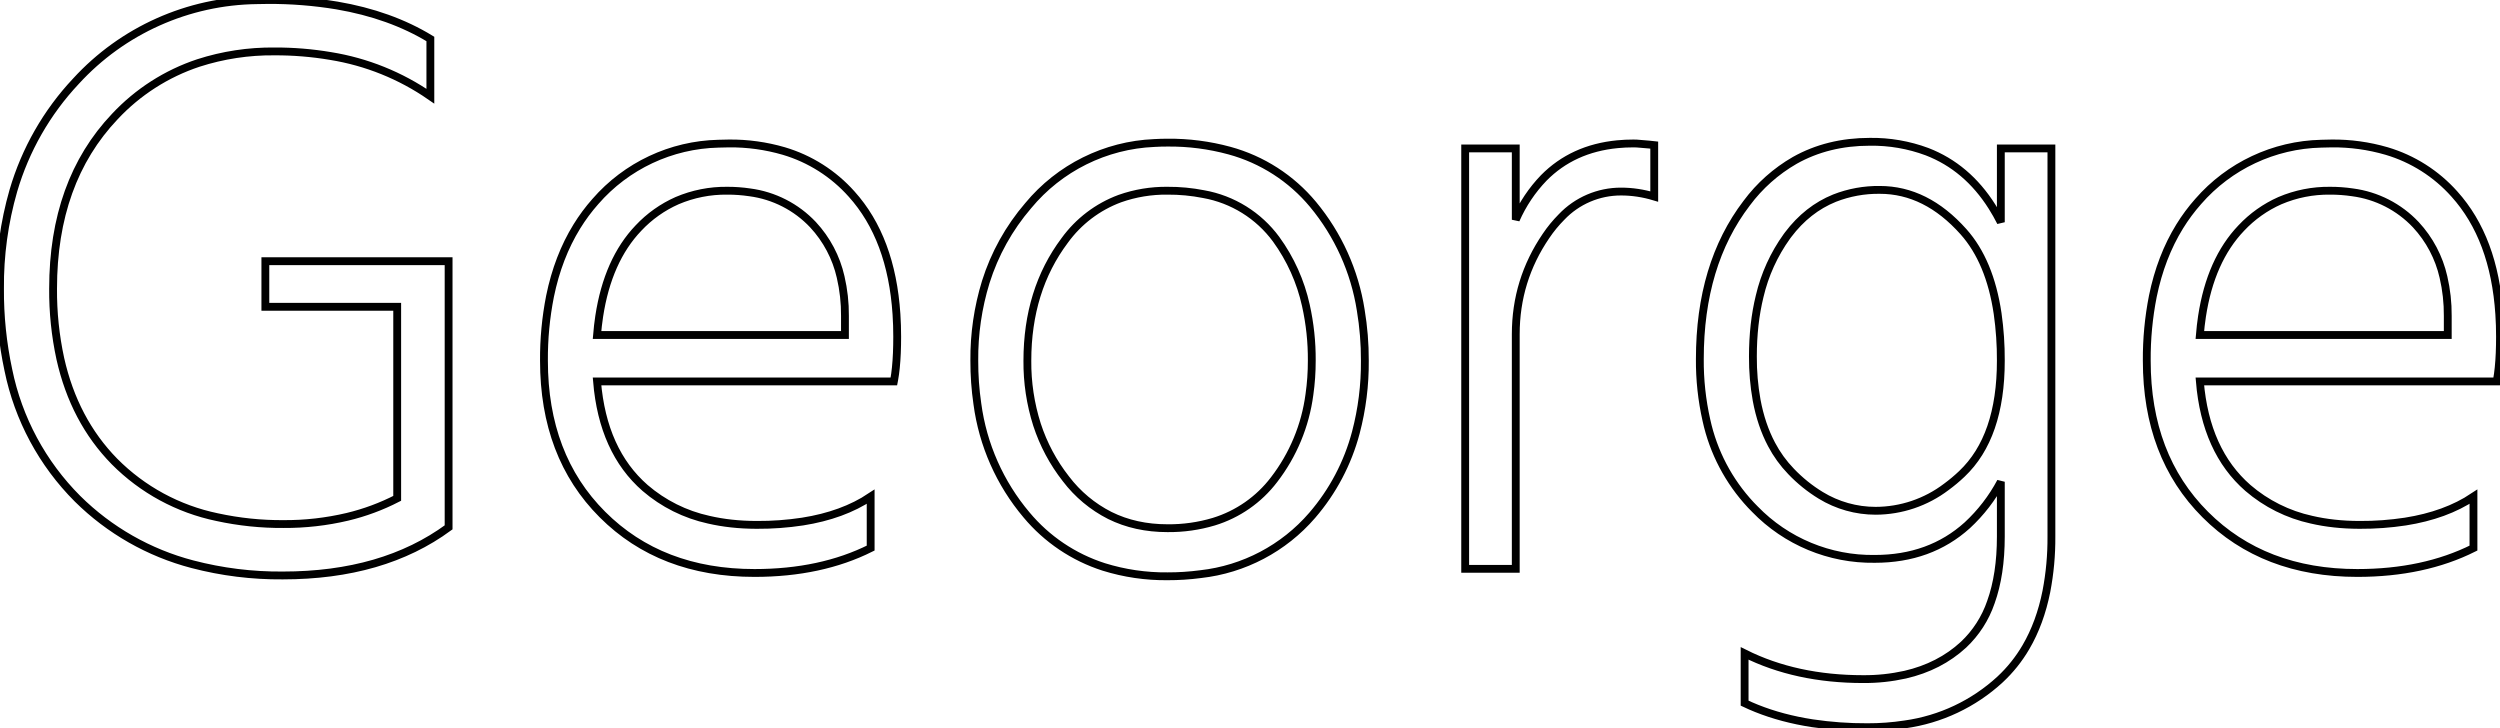
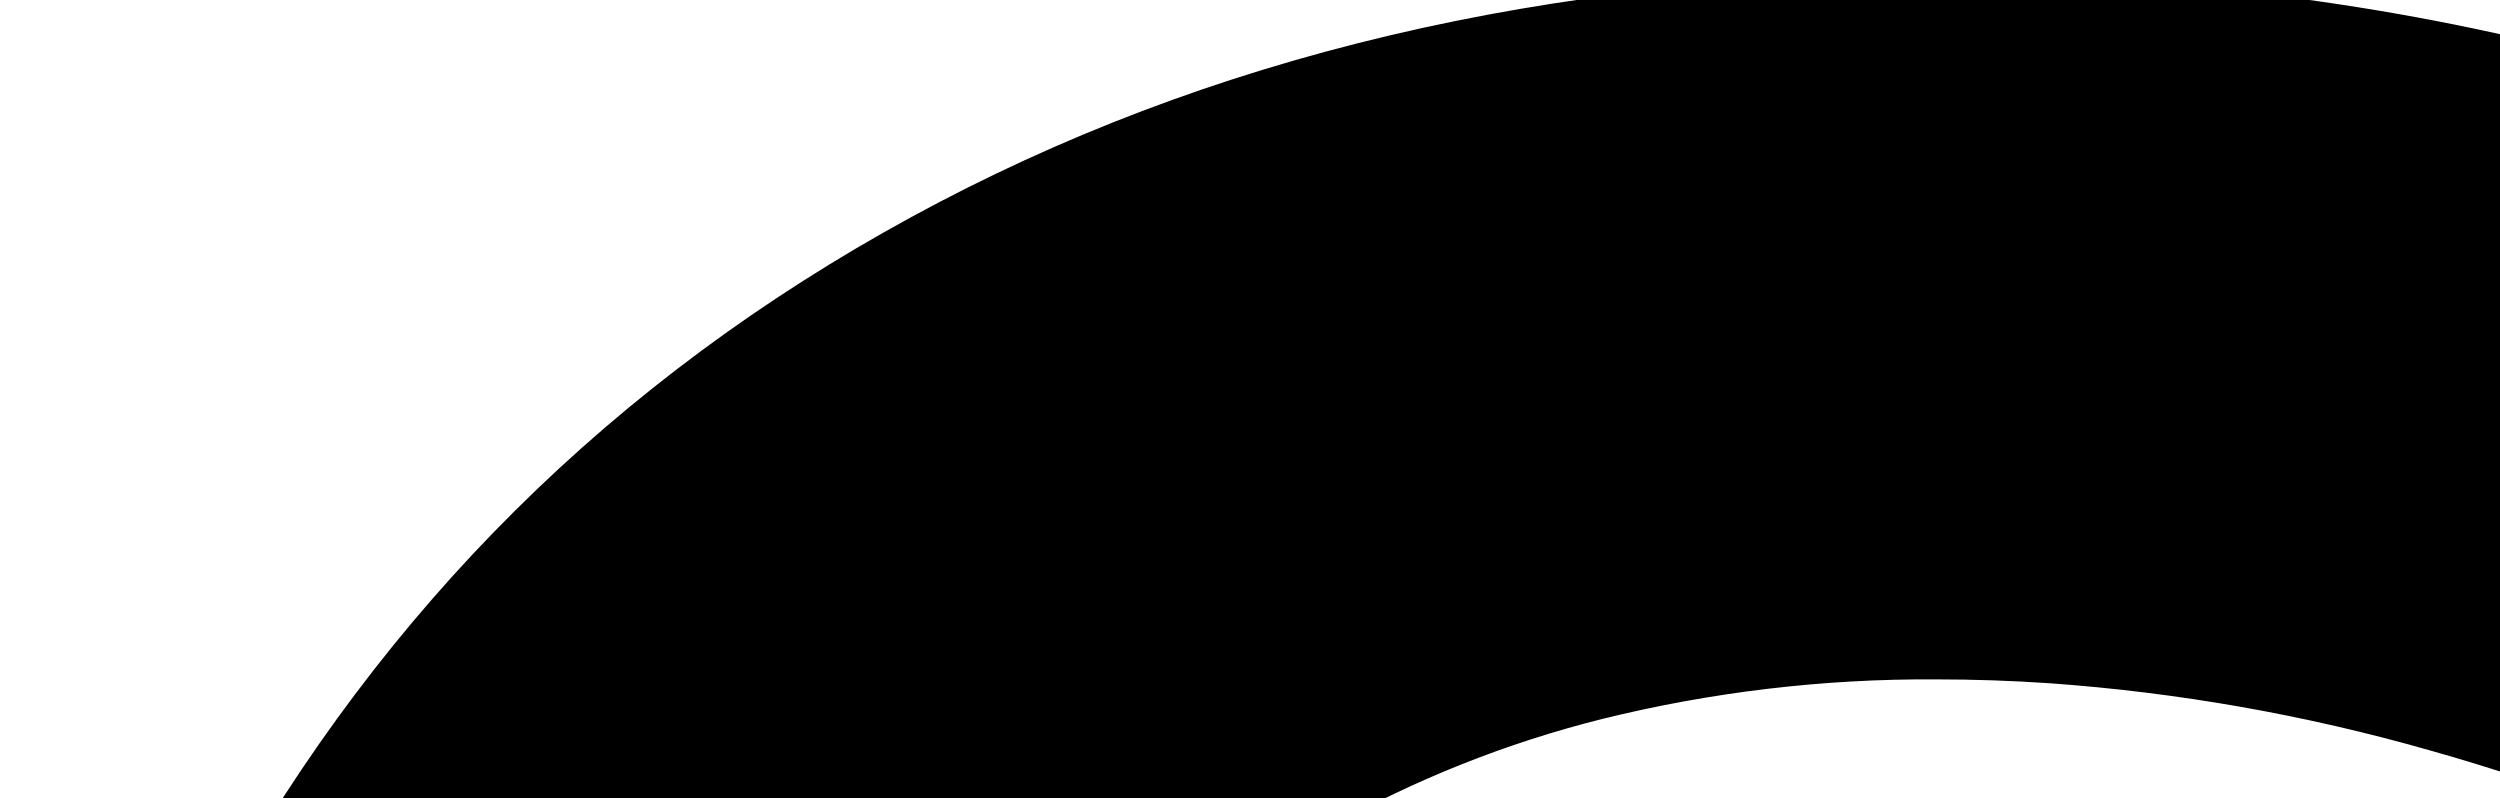
- <svg xmlns="http://www.w3.org/2000/svg" width="301.502" height="87.701" viewBox="0 0 301.502 87.701">
-   <g id="svgGroup" stroke-linecap="round" fill-rule="evenodd" font-size="9pt" stroke="#000" stroke-width="0.25mm" fill="none" style="stroke:#000;stroke-width:0.25mm;fill:none">
-     <path d="M 32.002 31.501 L 54.102 31.501 L 54.102 63.601 Q 46.202 69.401 34.102 69.401 A 41.641 41.641 0 0 1 23.198 68.045 A 30.748 30.748 0 0 1 9.352 60.151 A 30.601 30.601 0 0 1 1.008 44.629 A 45.419 45.419 0 0 1 0.002 34.801 A 41.325 41.325 0 0 1 1.615 22.987 A 32.713 32.713 0 0 1 9.152 9.801 A 30.101 30.101 0 0 1 31 0.022 A 39.052 39.052 0 0 1 32.302 0.001 A 49.571 49.571 0 0 1 40.636 0.662 Q 47.089 1.763 51.902 4.701 L 51.902 11.601 A 29.377 29.377 0 0 0 39.864 6.755 A 39.69 39.69 0 0 0 33.102 6.201 A 28.96 28.96 0 0 0 23.92 7.598 A 24.259 24.259 0 0 0 13.852 14.051 Q 6.402 21.901 6.402 34.801 A 38.604 38.604 0 0 0 7.276 43.265 Q 8.945 50.696 13.802 55.651 A 24.411 24.411 0 0 0 26.186 62.368 A 36.488 36.488 0 0 0 34.202 63.201 A 32.625 32.625 0 0 0 41.903 62.326 A 26.725 26.725 0 0 0 47.902 60.101 L 47.902 37.001 L 32.002 37.001 L 32.002 31.501 Z M 241.302 26.801 L 241.302 17.901 L 247.402 17.901 L 247.402 64.701 A 33.888 33.888 0 0 1 246.798 71.317 Q 246.039 75.125 244.326 78.049 A 17.042 17.042 0 0 1 241.202 81.951 A 21.25 21.25 0 0 1 229.737 87.363 A 29.416 29.416 0 0 1 225.202 87.701 A 43.622 43.622 0 0 1 218.562 87.222 Q 214.91 86.659 211.851 85.434 A 25.17 25.17 0 0 1 210.402 84.801 L 210.402 78.801 Q 216.602 81.901 224.702 81.901 A 22.573 22.573 0 0 0 229.764 81.365 Q 233.919 80.409 236.802 77.751 A 12.678 12.678 0 0 0 240.105 72.616 Q 241.302 69.29 241.302 64.701 L 241.302 58.101 A 19.825 19.825 0 0 1 237.258 63.348 Q 232.769 67.401 226.102 67.401 A 19.731 19.731 0 0 1 211.636 61.399 A 24.589 24.589 0 0 1 211.152 60.901 A 21.757 21.757 0 0 1 205.796 50.685 A 32.39 32.39 0 0 1 205.002 43.301 Q 205.002 31.901 210.652 24.501 A 19.07 19.07 0 0 1 216.444 19.346 Q 220.434 17.101 225.502 17.101 A 19.018 19.018 0 0 1 232.407 18.293 Q 237.227 20.156 240.245 24.932 A 22.391 22.391 0 0 1 241.302 26.801 Z M 105.002 59.901 L 105.002 66.101 Q 99.002 69.101 91.002 69.101 Q 79.702 69.101 72.652 62.051 Q 65.602 55.001 65.602 43.501 A 38.777 38.777 0 0 1 66.334 35.728 Q 67.307 30.976 69.57 27.308 A 21.751 21.751 0 0 1 71.802 24.301 A 20.279 20.279 0 0 1 86.641 17.33 A 27.027 27.027 0 0 1 87.902 17.301 A 22.885 22.885 0 0 1 94.526 18.213 A 17.68 17.68 0 0 1 102.702 23.401 Q 107.511 28.735 108.115 37.892 A 41.176 41.176 0 0 1 108.202 40.601 A 47.324 47.324 0 0 1 108.163 42.589 Q 108.082 44.49 107.837 45.815 A 13.03 13.03 0 0 1 107.802 46.001 L 72.002 46.001 Q 72.702 54.401 77.802 58.851 A 17.472 17.472 0 0 0 85.466 62.675 Q 88.11 63.291 91.203 63.301 A 31.599 31.599 0 0 0 91.302 63.301 A 35.313 35.313 0 0 0 96.786 62.901 Q 101.65 62.135 105.002 59.901 Z M 298.302 59.901 L 298.302 66.101 Q 292.302 69.101 284.302 69.101 Q 273.002 69.101 265.952 62.051 Q 258.902 55.001 258.902 43.501 A 38.777 38.777 0 0 1 259.634 35.728 Q 260.607 30.976 262.87 27.308 A 21.751 21.751 0 0 1 265.102 24.301 A 20.279 20.279 0 0 1 279.941 17.33 A 27.027 27.027 0 0 1 281.202 17.301 A 22.885 22.885 0 0 1 287.826 18.213 A 17.68 17.68 0 0 1 296.002 23.401 Q 300.811 28.735 301.415 37.892 A 41.176 41.176 0 0 1 301.502 40.601 A 47.324 47.324 0 0 1 301.463 42.589 Q 301.382 44.49 301.137 45.815 A 13.03 13.03 0 0 1 301.102 46.001 L 265.302 46.001 Q 266.002 54.401 271.102 58.851 A 17.472 17.472 0 0 0 278.766 62.675 Q 281.41 63.291 284.503 63.301 A 31.599 31.599 0 0 0 284.602 63.301 A 35.313 35.313 0 0 0 290.086 62.901 Q 294.95 62.135 298.302 59.901 Z M 133.114 68.372 A 24.98 24.98 0 0 0 140.802 69.501 A 29.861 29.861 0 0 0 144.797 69.242 A 20.812 20.812 0 0 0 158.252 62.151 A 25.127 25.127 0 0 0 163.513 52.181 A 32.978 32.978 0 0 0 164.602 43.501 A 36.2 36.2 0 0 0 164.107 37.401 A 26.332 26.332 0 0 0 158.352 24.651 A 19.919 19.919 0 0 0 148.271 18.163 A 27.43 27.43 0 0 0 140.802 17.201 A 26.768 26.768 0 0 0 139.216 17.247 A 20.88 20.88 0 0 0 124.002 24.801 A 26.152 26.152 0 0 0 118.883 34.012 A 31.357 31.357 0 0 0 117.502 43.501 A 35.414 35.414 0 0 0 117.871 48.703 A 26.123 26.123 0 0 0 123.802 62.101 A 20.141 20.141 0 0 0 133.114 68.372 Z M 176.702 17.901 L 182.802 17.901 L 182.802 26.501 A 17.35 17.35 0 0 1 186.182 21.454 Q 189.674 17.917 195.065 17.392 A 19.982 19.982 0 0 1 197.002 17.301 A 8.222 8.222 0 0 1 197.405 17.312 Q 197.966 17.341 198.897 17.436 A 71.629 71.629 0 0 1 199.502 17.501 L 199.502 23.701 Q 197.502 23.101 195.502 23.101 A 9.869 9.869 0 0 0 188.322 26.173 A 15.617 15.617 0 0 0 186.452 28.451 Q 182.802 33.801 182.802 40.301 L 182.802 68.601 L 176.702 68.601 L 176.702 17.901 Z M 140.802 23.001 A 16.667 16.667 0 0 0 135.046 23.953 A 14.38 14.38 0 0 0 128.402 29.001 Q 123.902 35.001 123.902 43.501 A 24.728 24.728 0 0 0 125.063 51.21 A 21.243 21.243 0 0 0 128.552 57.751 A 15.366 15.366 0 0 0 133.844 62.166 Q 136.942 63.701 140.802 63.701 A 18.793 18.793 0 0 0 146.391 62.912 A 14.432 14.432 0 0 0 153.652 57.851 A 21.41 21.41 0 0 0 157.917 47.585 A 28.421 28.421 0 0 0 158.202 43.501 A 29.715 29.715 0 0 0 157.492 36.838 A 21.413 21.413 0 0 0 153.902 28.851 A 13.871 13.871 0 0 0 145.159 23.413 A 21.762 21.762 0 0 0 140.802 23.001 Z M 226.202 61.601 A 14.151 14.151 0 0 0 234.728 58.719 A 19.323 19.323 0 0 0 236.602 57.151 Q 241.302 52.701 241.302 43.501 A 38.914 38.914 0 0 0 240.915 37.816 Q 239.983 31.521 236.802 27.951 Q 232.302 22.901 226.702 22.901 A 14.413 14.413 0 0 0 221.245 23.897 Q 217.977 25.221 215.651 28.3 A 16.638 16.638 0 0 0 215.502 28.501 A 20.279 20.279 0 0 0 212.215 35.729 Q 211.402 39.037 211.402 43.001 A 28.859 28.859 0 0 0 211.851 48.263 Q 212.407 51.257 213.651 53.6 A 14.243 14.243 0 0 0 216.002 56.851 A 17.549 17.549 0 0 0 219.583 59.739 A 12.692 12.692 0 0 0 226.202 61.601 Z M 72.002 40.401 L 101.902 40.401 L 101.902 38.101 A 20.015 20.015 0 0 0 101.383 33.411 A 13.723 13.723 0 0 0 98.052 27.101 A 12.764 12.764 0 0 0 90.419 23.197 A 18.132 18.132 0 0 0 87.702 23.001 A 14.944 14.944 0 0 0 81.66 24.197 A 14.365 14.365 0 0 0 77.002 27.501 Q 73.297 31.378 72.264 38.15 A 33.269 33.269 0 0 0 72.002 40.401 Z M 265.302 40.401 L 295.202 40.401 L 295.202 38.101 A 20.015 20.015 0 0 0 294.683 33.411 A 13.723 13.723 0 0 0 291.352 27.101 A 12.764 12.764 0 0 0 283.719 23.197 A 18.132 18.132 0 0 0 281.002 23.001 A 14.944 14.944 0 0 0 274.96 24.197 A 14.365 14.365 0 0 0 270.302 27.501 Q 266.597 31.378 265.564 38.15 A 33.269 33.269 0 0 0 265.302 40.401 Z" vector-effect="non-scaling-stroke" />
+ <svg xmlns="http://www.w3.org/2000/svg" class="logo" viewBox="0 0 47 15" version="1.1">
+   <g id="svgGroup" stroke-linecap="round" fill-rule="evenodd" font-size="9pt" stroke="#000" stroke-width="0.25mm" fill="none" style="stroke:#000;stroke-width:0.25mm;fill:black">
+     <path d="M 58.001 5.4 L 54.501 17.4 A 33.298 33.298 0 0 0 47.569 14.193 A 38.389 38.389 0 0 0 45.801 13.65 A 35.621 35.621 0 0 0 38.568 12.374 A 31.895 31.895 0 0 0 36.401 12.3 A 25.965 25.965 0 0 0 30.007 13.058 A 21.265 21.265 0 0 0 24.751 15.15 Q 19.701 18 16.951 23.15 A 23.074 23.074 0 0 0 14.526 30.62 A 29.86 29.86 0 0 0 14.201 35.1 A 26.666 26.666 0 0 0 14.982 41.739 A 18.7 18.7 0 0 0 20.251 50.85 Q 26.301 56.6 36.801 56.6 A 51.788 51.788 0 0 0 41.577 56.389 A 41.941 41.941 0 0 0 44.601 56 L 44.601 42.2 L 36.201 42.2 L 36.201 30.5 L 57.901 30.5 L 57.901 65.1 Q 47.601 69 35.801 69 A 52.39 52.39 0 0 1 26.672 68.244 Q 21.351 67.302 16.935 65.188 A 32.988 32.988 0 0 1 16.651 65.05 Q 8.601 61.1 4.301 53.7 A 31.17 31.17 0 0 1 0.606 43.356 A 41.784 41.784 0 0 1 0.001 36.1 Q 0.001 25.4 4.551 17.2 Q 9.101 9 17.351 4.5 Q 25.601 0 36.401 0 Q 42.601 0 48.151 1.4 A 38.942 38.942 0 0 1 54.301 3.486 A 32.087 32.087 0 0 1 58.001 5.4 Z M 225.901 87.9 L 228.601 75.5 A 92.679 92.679 0 0 0 234.288 76.977 Q 240.201 78.3 244.601 78.3 A 26.15 26.15 0 0 0 247.525 78.148 Q 248.943 77.988 250.114 77.66 A 9.994 9.994 0 0 0 252.451 76.7 A 8.415 8.415 0 0 0 255.852 72.936 A 11.239 11.239 0 0 0 256.351 71.7 A 20.111 20.111 0 0 0 257.016 69.134 Q 257.551 66.408 257.692 62.648 A 66.512 66.512 0 0 0 257.701 62.4 L 257.401 62.4 Q 254.601 65.6 250.901 67.3 A 18.852 18.852 0 0 1 243.89 68.974 A 22.126 22.126 0 0 1 242.801 69 A 18.633 18.633 0 0 1 236.513 67.986 A 15.787 15.787 0 0 1 229.051 62.35 A 22.728 22.728 0 0 1 225.581 55.266 Q 224.101 50.353 224.101 43.9 A 44.439 44.439 0 0 1 224.855 35.437 Q 225.793 30.609 227.896 26.86 A 22.473 22.473 0 0 1 231.451 22.1 A 23.767 23.767 0 0 1 242.244 15.886 Q 245.969 14.841 250.412 14.645 A 47.433 47.433 0 0 1 252.501 14.6 Q 258.549 14.6 266.356 16.007 A 131.344 131.344 0 0 1 271.301 17 Q 271.454 32.772 271.49 42.565 A 1495.061 1495.061 0 0 1 271.501 48 Q 271.501 57.3 271.401 62 A 46.877 46.877 0 0 1 270.652 69.985 Q 269.845 74.281 268.173 77.656 A 21.077 21.077 0 0 1 264.251 83.2 Q 257.301 90.2 243.301 90.2 Q 234.401 90.2 225.901 87.9 Z M 117.001 46 L 83.001 46 A 15.661 15.661 0 0 0 84.179 49.752 A 11.387 11.387 0 0 0 87.601 54.05 Q 91.201 56.8 97.301 56.8 A 31.843 31.843 0 0 0 102.775 56.309 A 37.556 37.556 0 0 0 105.001 55.85 Q 109.001 54.9 112.001 53.3 L 114.301 64.6 Q 110.301 66.7 105.451 67.85 Q 100.601 69 95.601 69 Q 83.101 69 75.951 61.8 A 23.693 23.693 0 0 1 69.806 50.613 Q 68.864 46.851 68.805 42.397 A 45.131 45.131 0 0 1 68.801 41.8 A 37.476 37.476 0 0 1 69.459 34.605 A 27.944 27.944 0 0 1 71.901 27.35 Q 75.001 21.2 80.651 17.9 Q 86.301 14.6 93.901 14.6 A 27.82 27.82 0 0 1 100.986 15.451 A 19.157 19.157 0 0 1 111.101 21.8 Q 115.858 27.508 116.843 37.239 A 53.254 53.254 0 0 1 117.101 42.6 A 86.318 86.318 0 0 1 117.095 43.675 Q 117.076 45.175 117.001 46 Z M 330.001 46 L 296.001 46 A 15.661 15.661 0 0 0 297.179 49.752 A 11.387 11.387 0 0 0 300.601 54.05 Q 304.201 56.8 310.301 56.8 A 31.843 31.843 0 0 0 315.775 56.309 A 37.556 37.556 0 0 0 318.001 55.85 Q 322.001 54.9 325.001 53.3 L 327.301 64.6 Q 323.301 66.7 318.451 67.85 Q 313.601 69 308.601 69 Q 296.101 69 288.951 61.8 A 23.693 23.693 0 0 1 282.806 50.613 Q 281.864 46.851 281.805 42.397 A 45.131 45.131 0 0 1 281.801 41.8 A 37.476 37.476 0 0 1 282.459 34.605 A 27.944 27.944 0 0 1 284.901 27.35 Q 288.001 21.2 293.651 17.9 Q 299.301 14.6 306.901 14.6 A 27.82 27.82 0 0 1 313.986 15.451 A 19.157 19.157 0 0 1 324.101 21.8 Q 328.858 27.508 329.843 37.239 A 53.254 53.254 0 0 1 330.101 42.6 A 86.318 86.318 0 0 1 330.095 43.675 Q 330.076 45.175 330.001 46 Z M 188.801 67.5 L 188.801 16 L 202.901 16 L 202.901 24.4 L 203.701 24.4 A 43.46 43.46 0 0 1 205.599 21.344 Q 206.567 19.928 207.53 18.817 A 17.394 17.394 0 0 1 209.451 16.9 Q 212.301 14.5 216.601 14.5 Q 217.973 14.5 218.997 14.733 A 6.379 6.379 0 0 1 219.601 14.9 L 218.101 30.1 Q 215.501 29.4 213.901 29.4 A 9.976 9.976 0 0 0 211.77 29.618 A 7.824 7.824 0 0 0 209.851 30.3 Q 208.101 31.2 206.751 32.7 Q 205.717 33.849 204.01 35.935 A 242.603 242.603 0 0 0 202.901 37.3 L 202.901 67.5 L 188.801 67.5 Z M 144.349 68.096 A 30.356 30.356 0 0 0 151.901 69 Q 159.601 69 165.551 65.55 Q 171.501 62.1 174.751 55.85 A 27.718 27.718 0 0 0 177.137 49.362 A 34.359 34.359 0 0 0 178.001 41.5 A 35.377 35.377 0 0 0 177.675 36.628 A 27.507 27.507 0 0 0 174.751 27.4 Q 171.501 21.3 165.551 17.95 Q 159.601 14.6 151.801 14.6 A 32.548 32.548 0 0 0 147.56 14.869 A 25.711 25.711 0 0 0 138.051 18 Q 132.101 21.4 128.851 27.55 A 26.989 26.989 0 0 0 126.401 34.243 A 34.214 34.214 0 0 0 125.601 41.8 A 35.617 35.617 0 0 0 125.939 46.789 A 27.583 27.583 0 0 0 128.901 56.05 Q 132.201 62.2 138.151 65.6 A 24.857 24.857 0 0 0 144.349 68.096 Z M 151.801 56.8 A 11.337 11.337 0 0 0 156.114 56.006 A 10.509 10.509 0 0 0 160.451 52.65 Q 163.477 48.786 163.685 42.626 A 27.336 27.336 0 0 0 163.701 41.7 A 23.116 23.116 0 0 0 163.299 37.259 Q 162.558 33.476 160.451 30.85 A 10.385 10.385 0 0 0 152.876 26.842 A 13.579 13.579 0 0 0 151.801 26.8 A 11.619 11.619 0 0 0 147.557 27.548 A 10.468 10.468 0 0 0 143.151 30.85 A 14.007 14.007 0 0 0 140.571 36.092 Q 140.026 38.14 139.924 40.562 A 27.029 27.029 0 0 0 139.901 41.7 A 23.211 23.211 0 0 0 140.321 46.245 Q 141.069 49.992 143.151 52.65 A 10.308 10.308 0 0 0 150.645 56.751 A 13.196 13.196 0 0 0 151.801 56.8 Z M 257.501 47.9 L 257.401 27.8 Q 254.101 26.9 251.001 26.9 Q 244.701 26.9 241.451 31 A 13.361 13.361 0 0 0 239.258 35.207 Q 238.639 37.108 238.382 39.423 A 31.622 31.622 0 0 0 238.201 42.9 A 31.901 31.901 0 0 0 238.411 46.684 Q 238.642 48.613 239.127 50.204 A 13.129 13.129 0 0 0 240.351 53.05 Q 242.457 56.625 246.338 56.699 A 8.644 8.644 0 0 0 246.501 56.7 A 8.64 8.64 0 0 0 250.714 55.576 A 11.906 11.906 0 0 0 252.451 54.4 A 16.68 16.68 0 0 0 255.099 51.676 Q 256.143 50.341 257.076 48.683 A 29.593 29.593 0 0 0 257.501 47.9 Z M 82.901 35.4 L 103.601 35.4 A 12.056 12.056 0 0 0 102.966 32.209 A 9.15 9.15 0 0 0 100.601 28.55 A 9.111 9.111 0 0 0 96.099 26.262 A 13.229 13.229 0 0 0 93.401 26 A 12.107 12.107 0 0 0 90.163 26.413 A 9.25 9.25 0 0 0 86.351 28.5 A 10.38 10.38 0 0 0 83.581 32.717 A 14.52 14.52 0 0 0 82.901 35.4 Z M 295.901 35.4 L 316.601 35.4 A 12.056 12.056 0 0 0 315.966 32.209 A 9.15 9.15 0 0 0 313.601 28.55 A 9.111 9.111 0 0 0 309.099 26.262 A 13.229 13.229 0 0 0 306.401 26 A 12.107 12.107 0 0 0 303.163 26.413 A 9.25 9.25 0 0 0 299.351 28.5 A 10.38 10.38 0 0 0 296.581 32.717 A 14.52 14.52 0 0 0 295.901 35.4 Z" id="George" />
  </g>
</svg>
